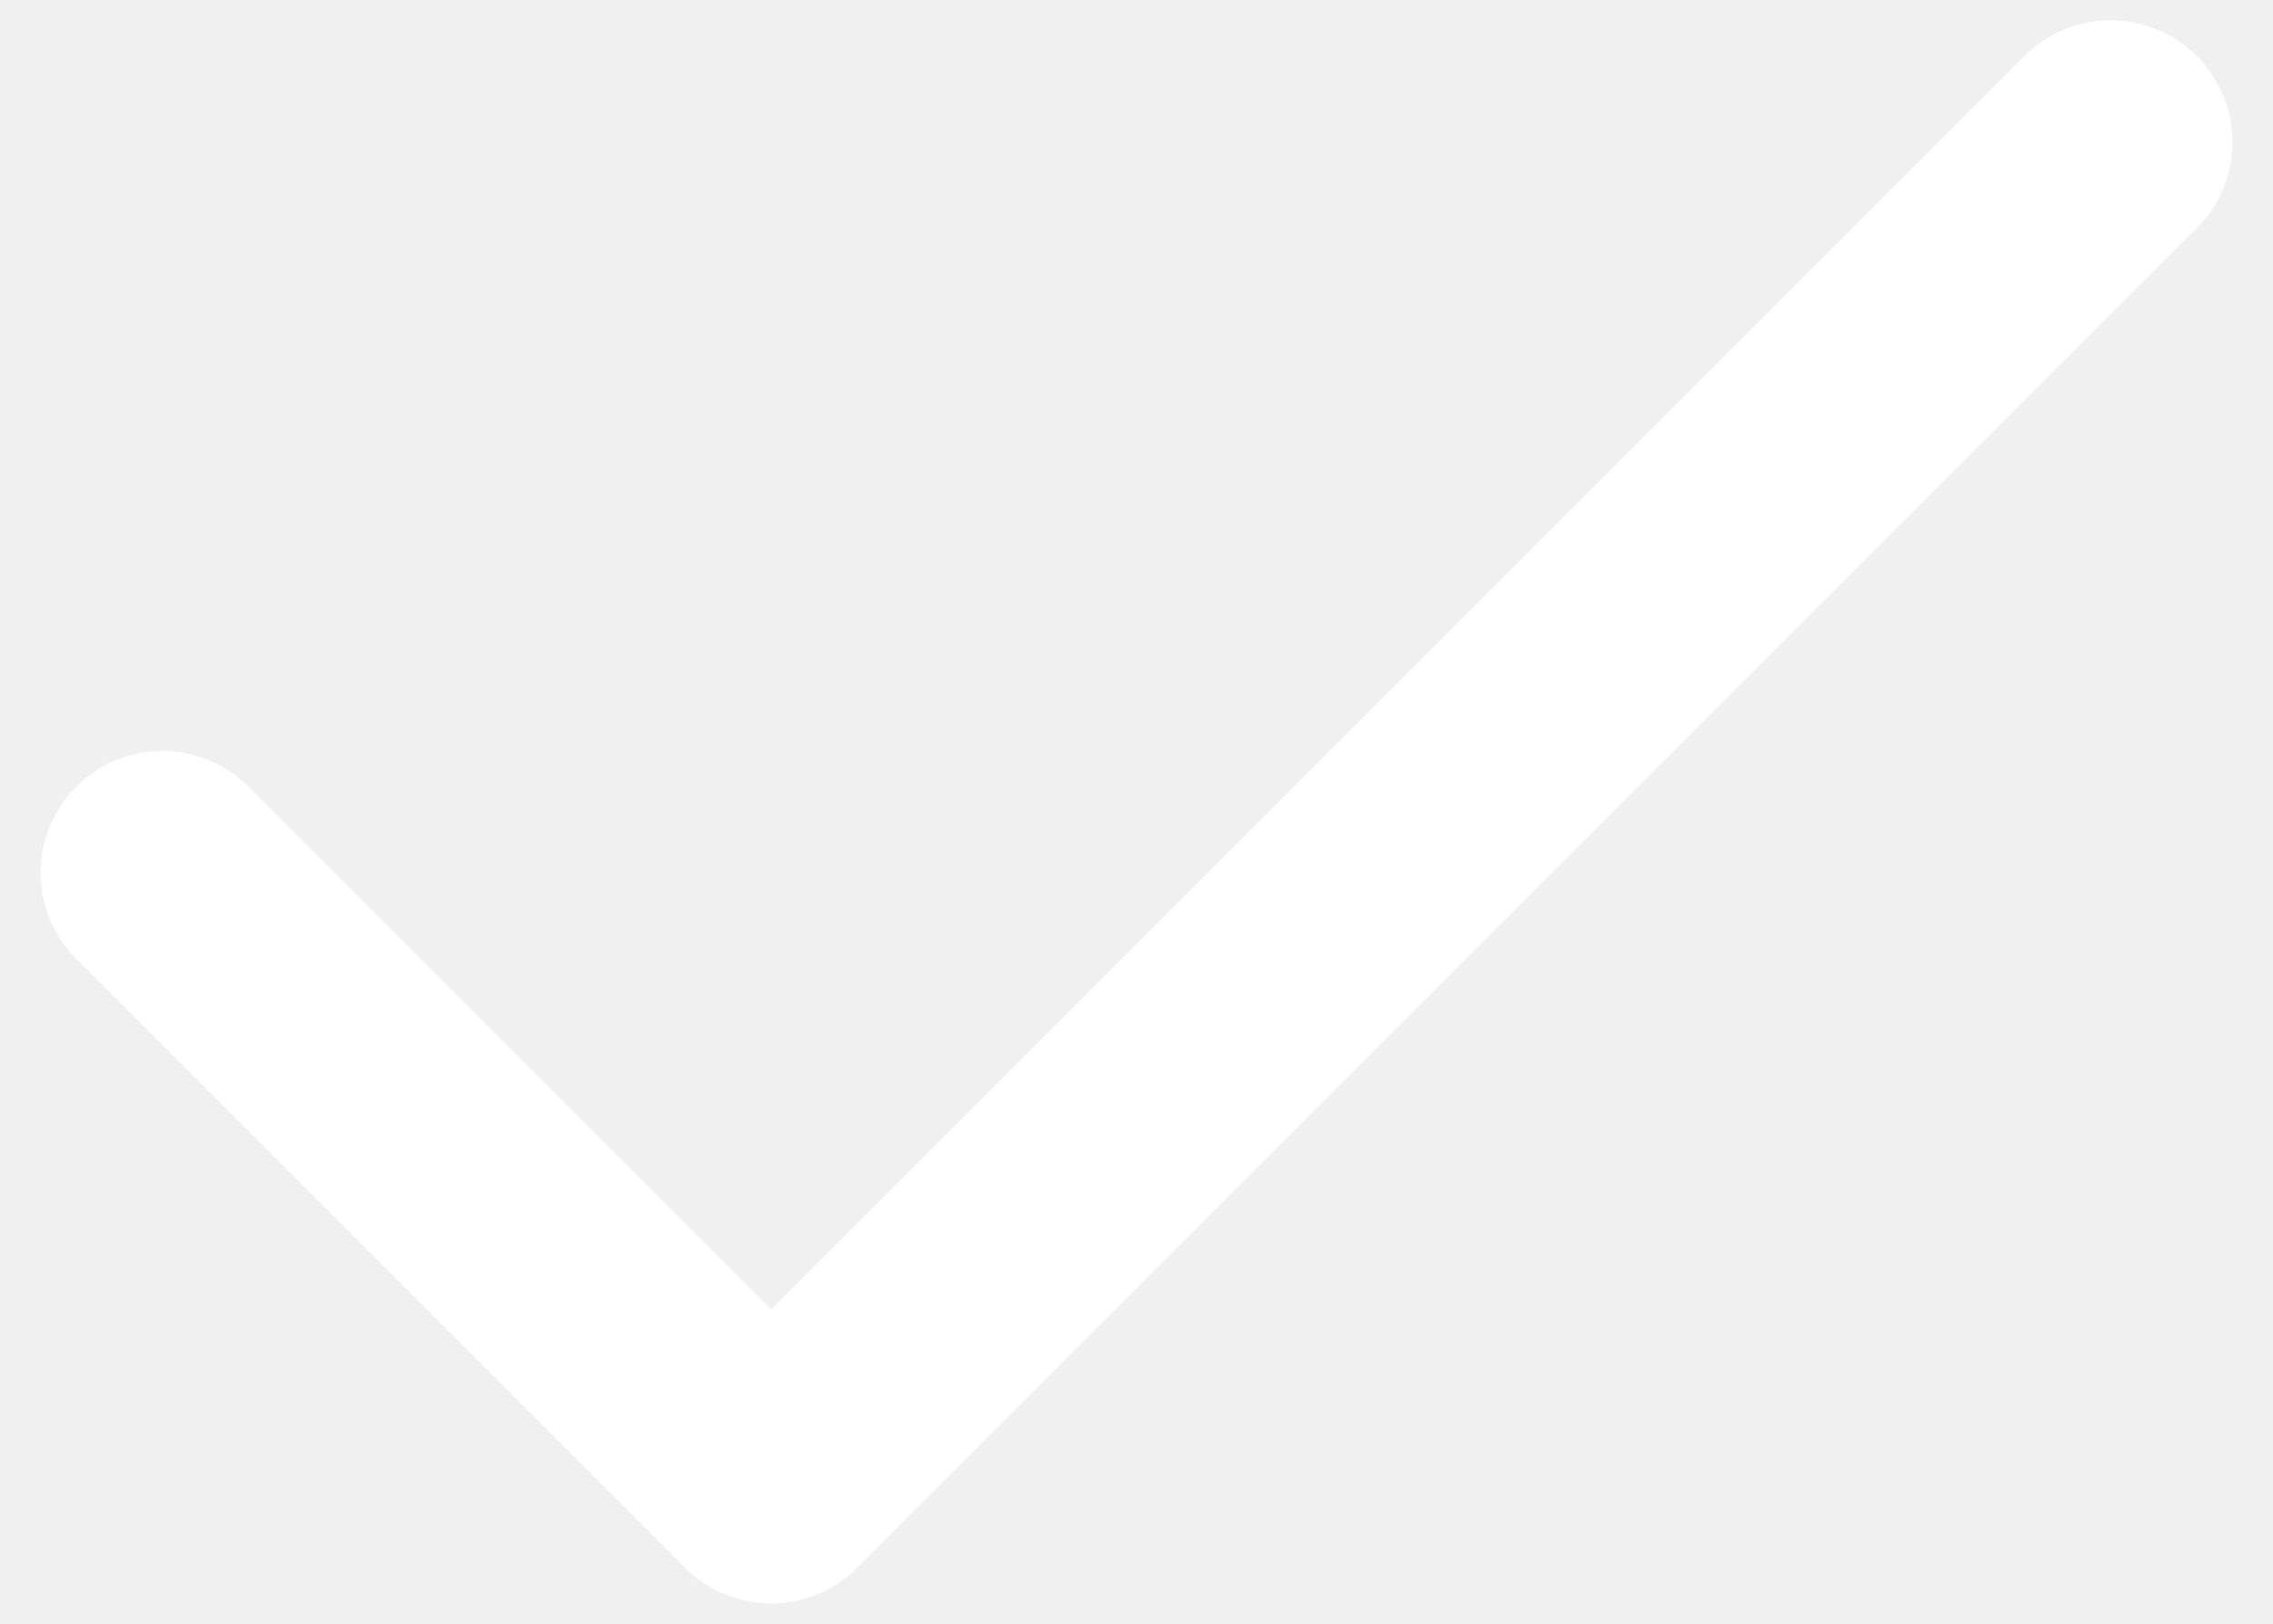
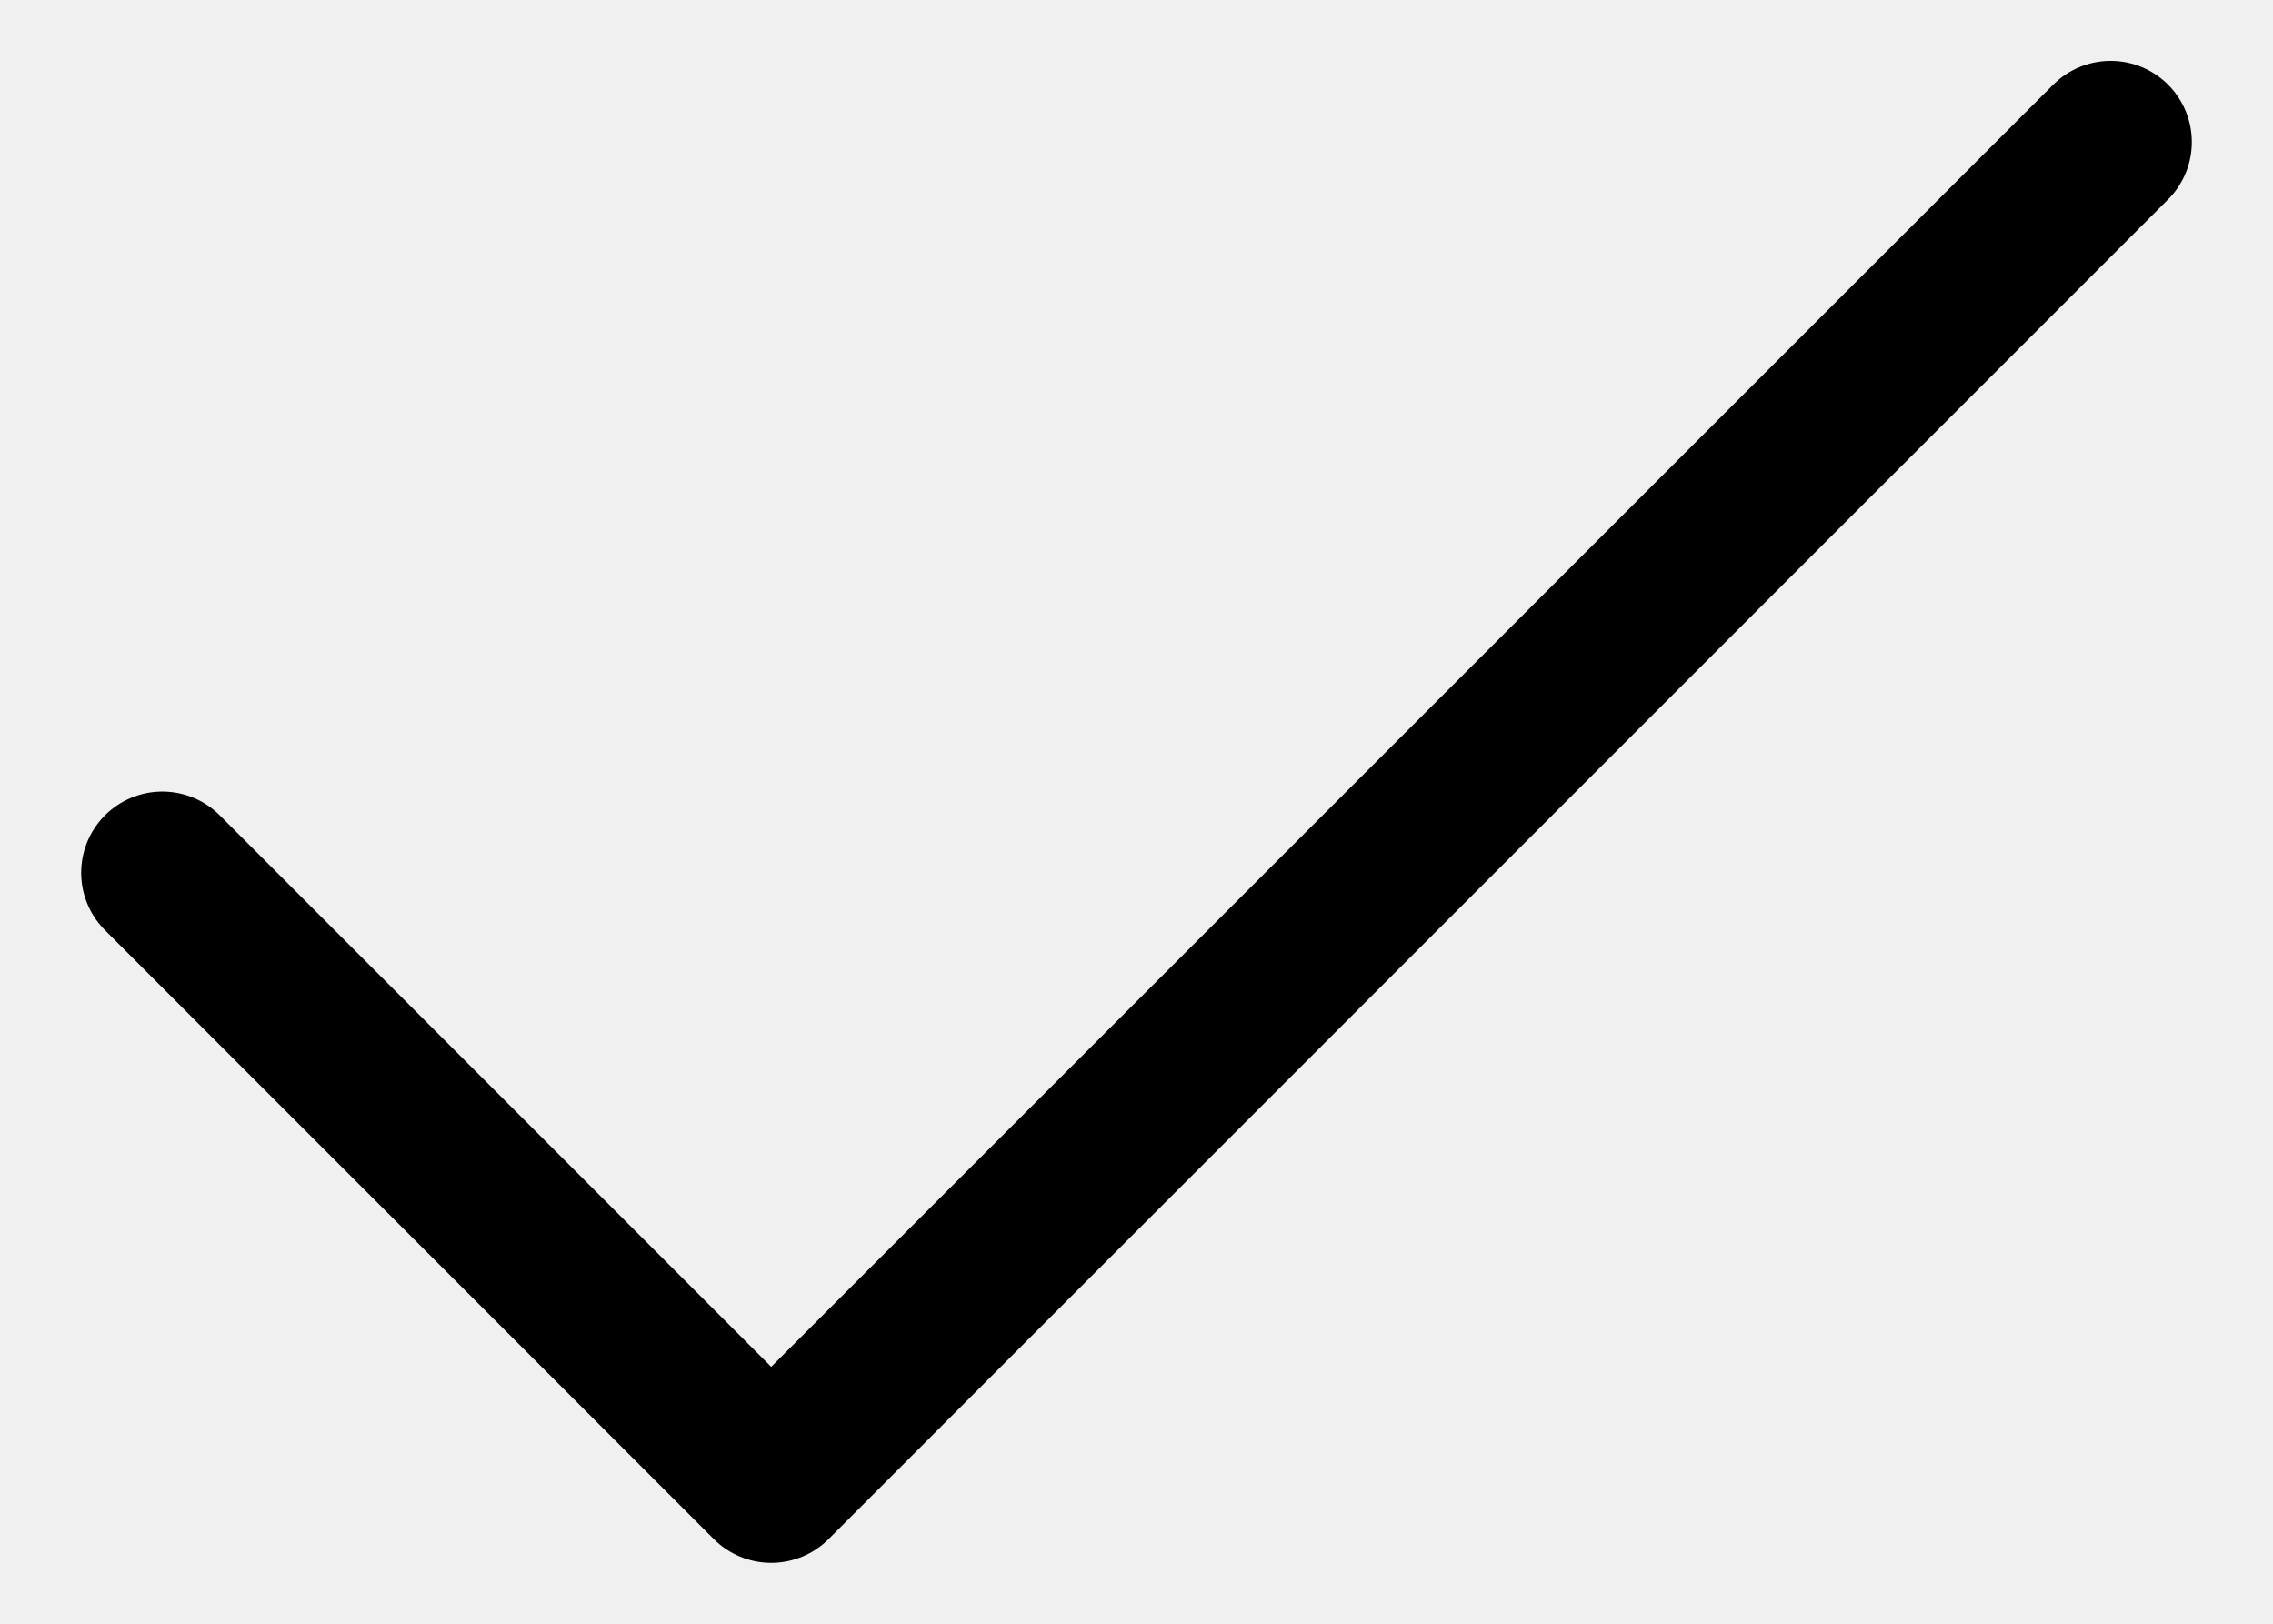
<svg xmlns="http://www.w3.org/2000/svg" width="14" height="10" viewBox="0 0 14 10" fill="none">
-   <path d="M13 0.875L4.75 9.125L1 5.375" stroke="white" stroke-width="1.5" stroke-linecap="round" stroke-linejoin="round" />
+   <path d="M13 0.875L4.75 9.125L1 5.375" stroke="currentColor" stroke-linecap="round" stroke-linejoin="round" />
</svg>
